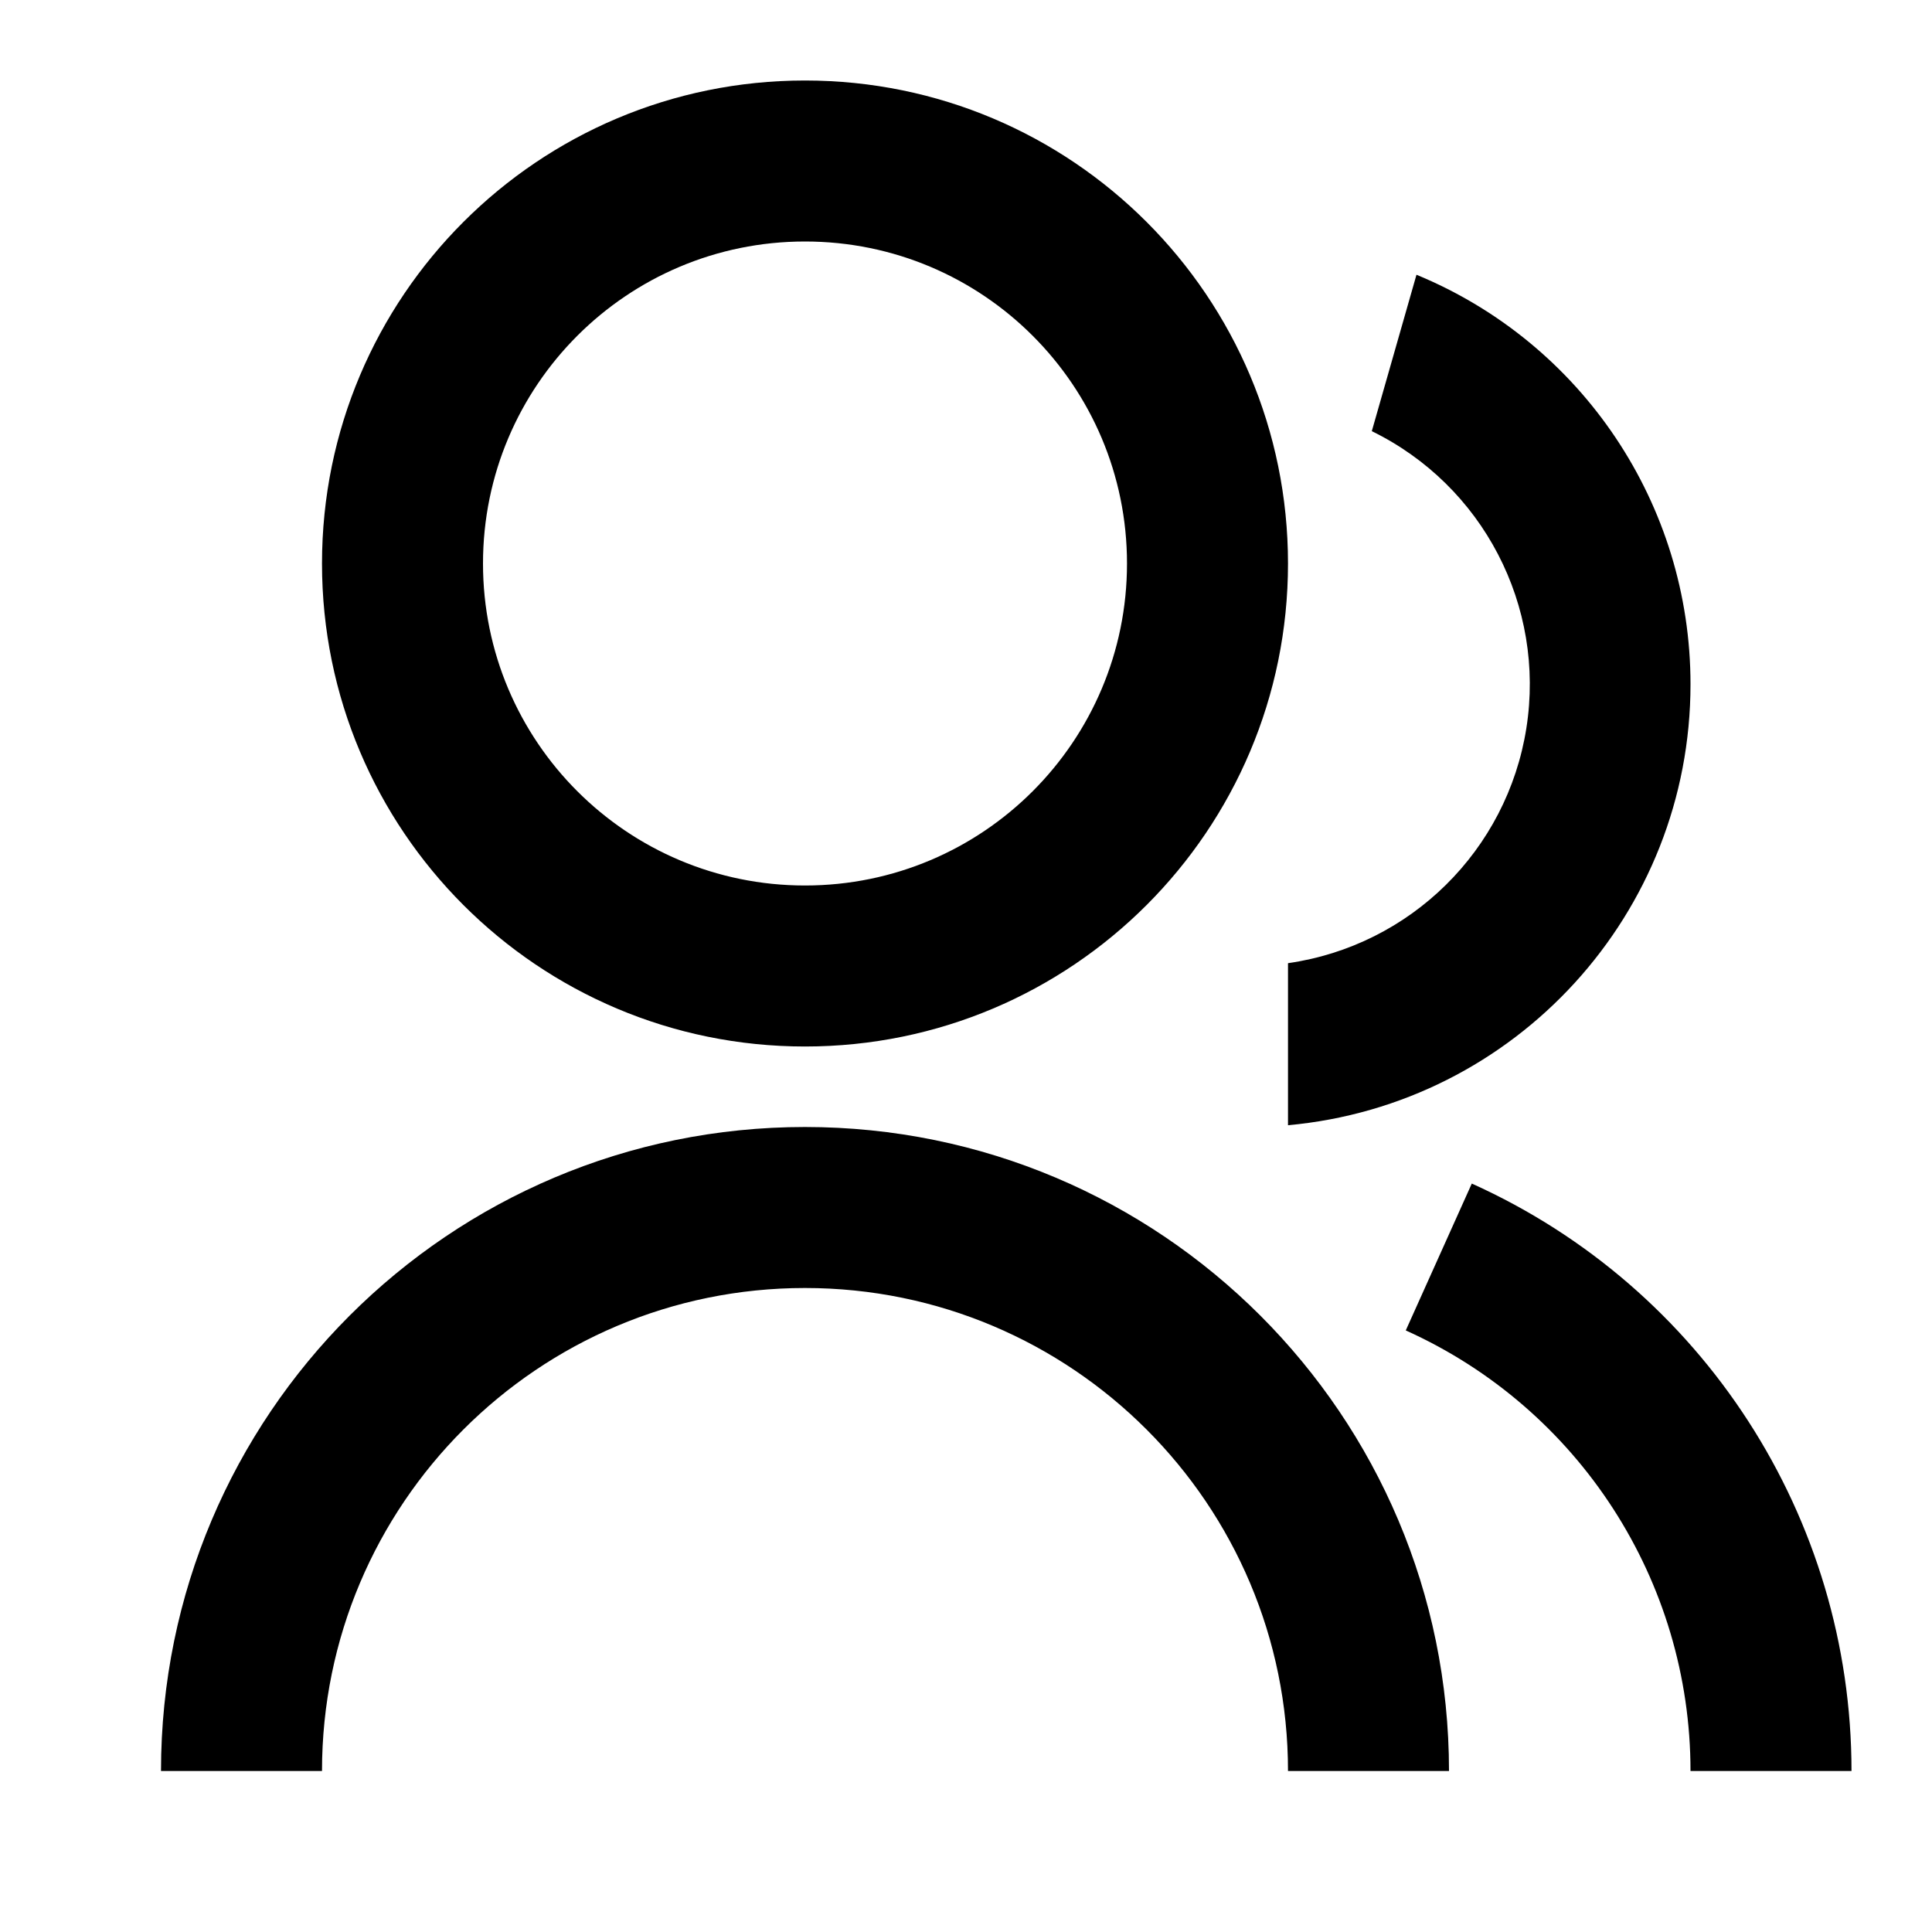
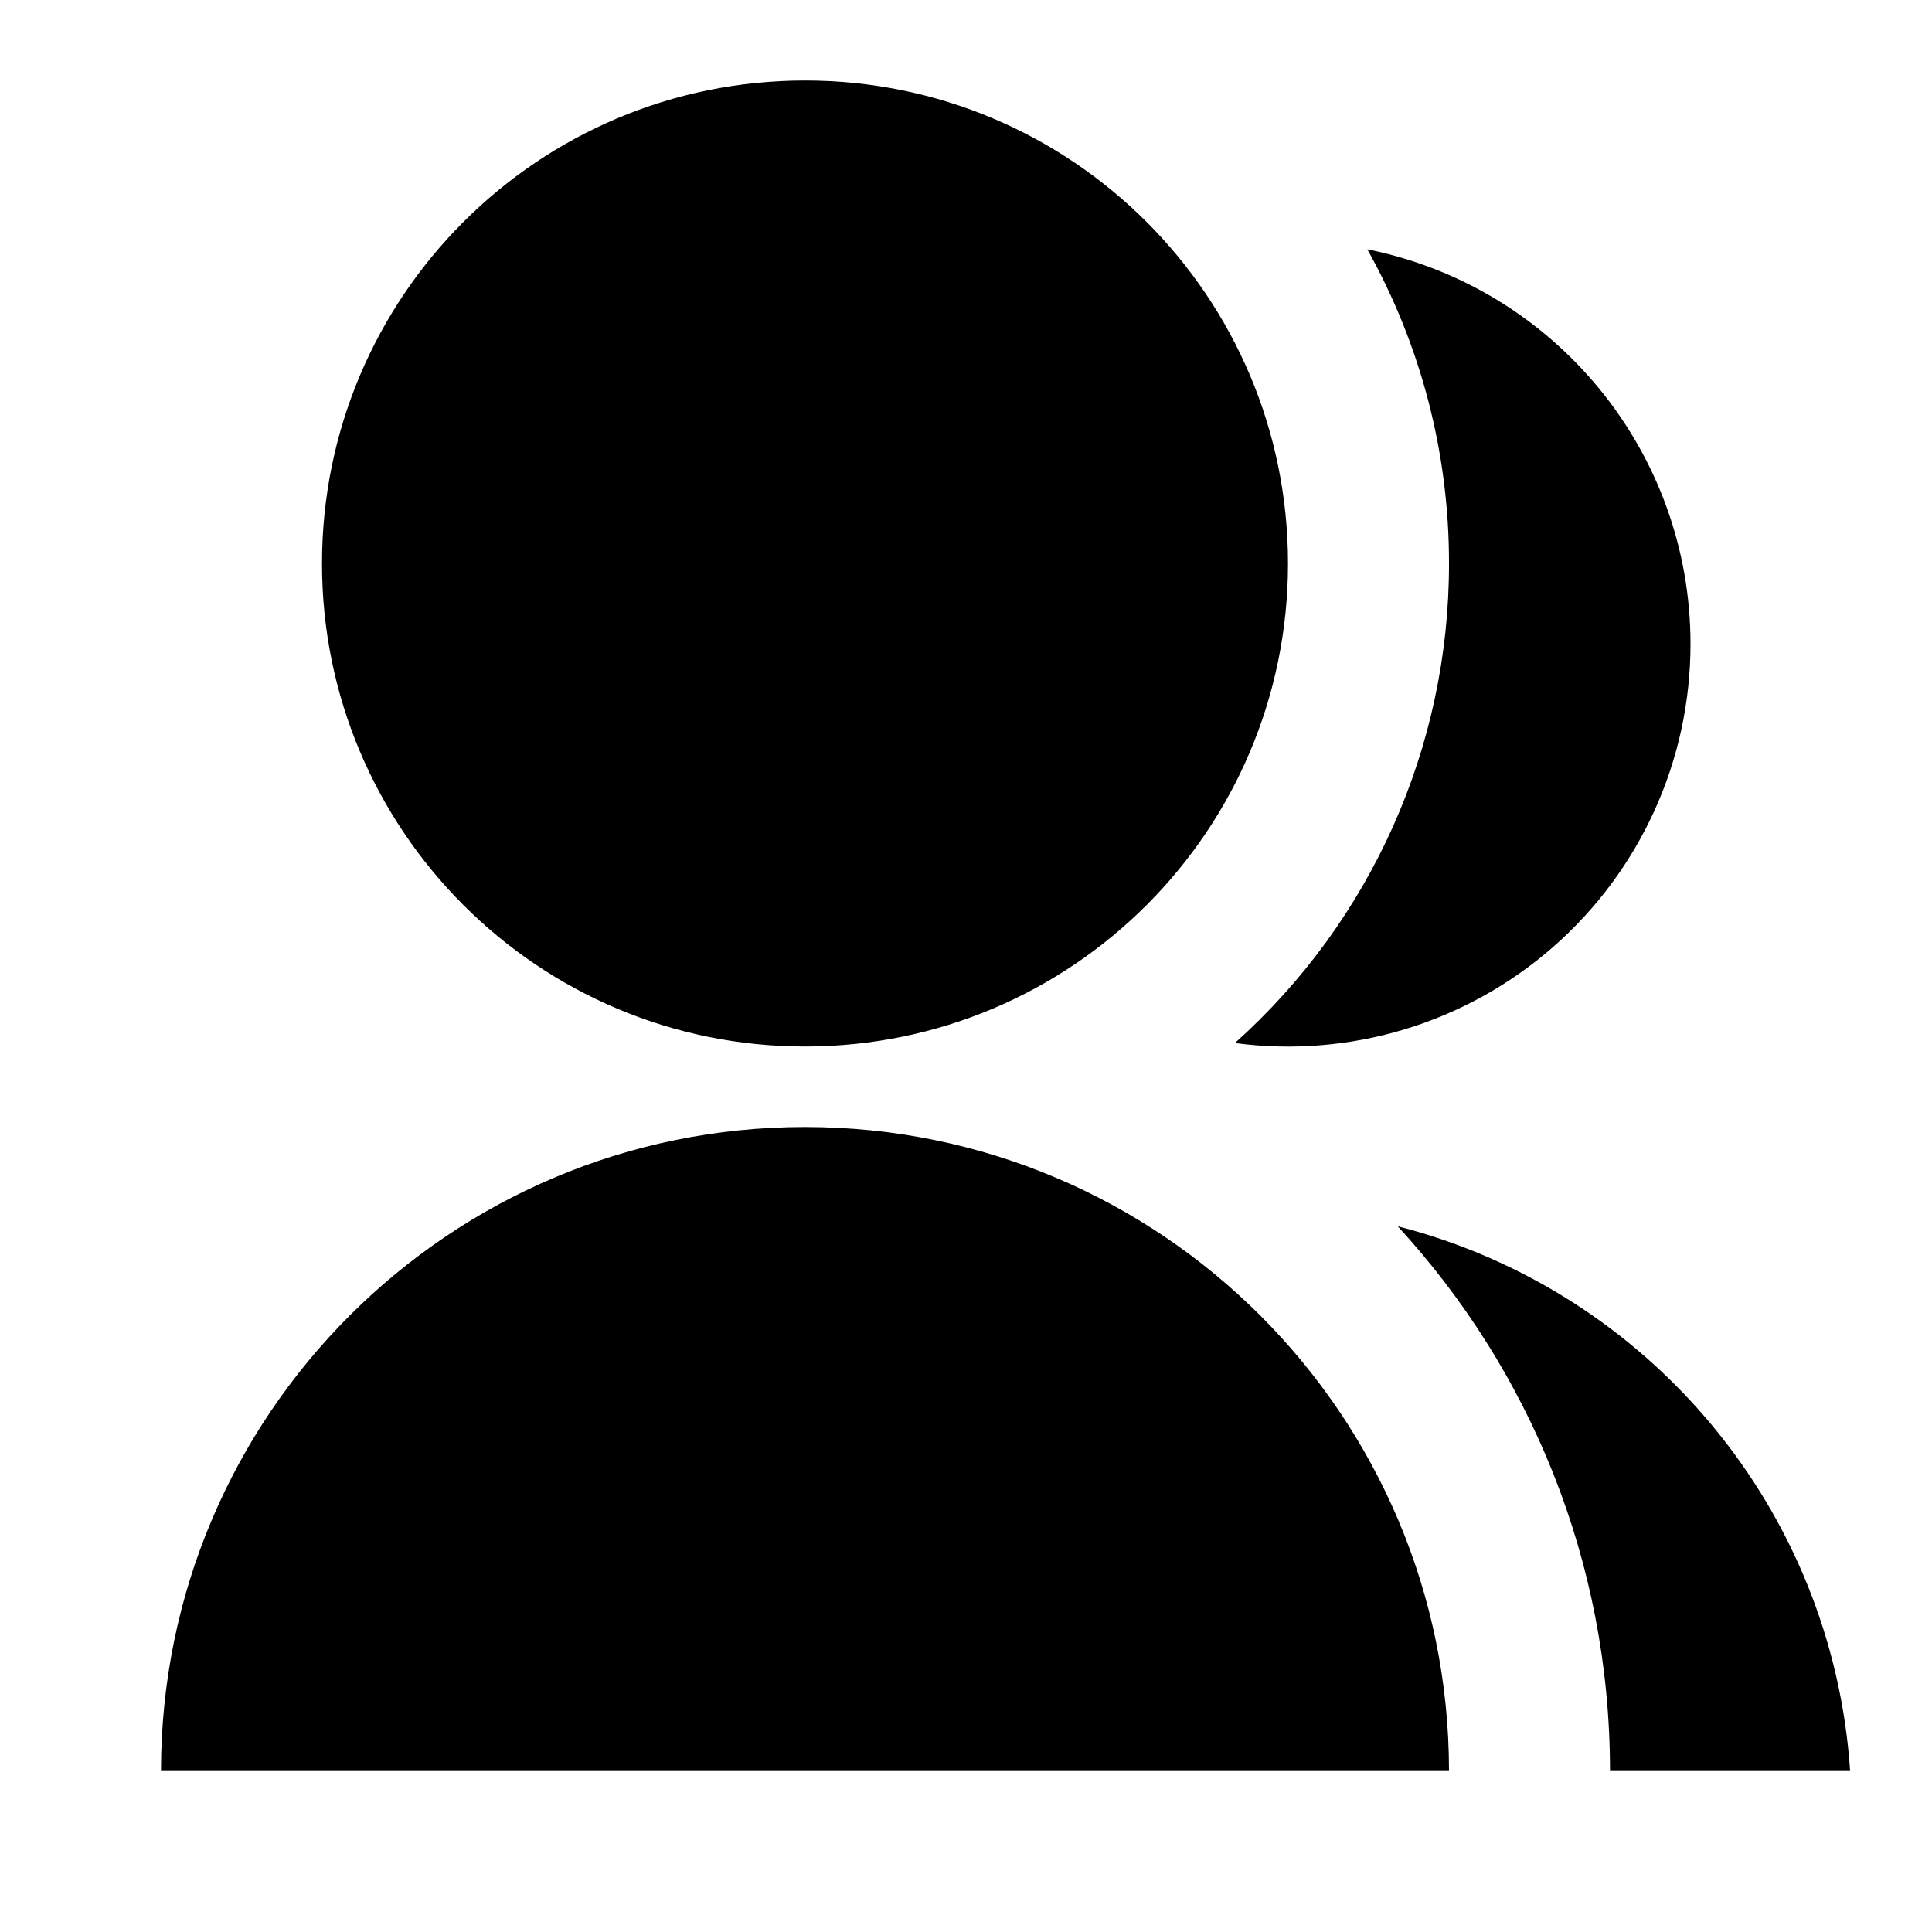
<svg xmlns="http://www.w3.org/2000/svg" viewBox="0 0 24 24">
  <g>
    <path fill="none" d="M0 0h24v24H0z" />
-     <path d="M2 22a8 8 0 1 1 16 0h-2a6 6 0 1 0-12 0H2zm8-9c-3.315 0-6-2.685-6-6s2.685-6 6-6 6 2.685 6 6-2.685 6-6 6zm0-2c2.21 0 4-1.79 4-4s-1.79-4-4-4-4 1.79-4 4 1.79 4 4 4zm8.284 3.703A8.002 8.002 0 0 1 23 22h-2a6.001 6.001 0 0 0-3.537-5.473l.82-1.824zm-.688-11.29A5.5 5.5 0 0 1 21 8.5a5.499 5.499 0 0 1-5 5.478v-2.013a3.5 3.5 0 0 0 1.041-6.609l.555-1.943z" />
+     <path d="M2 22a8 8 0 1 1 16 0H2zm8-9c-3.315 0-6-2.685-6-6s2.685-6 6-6 6 2.685 6 6-2.685 6-6 6zm7.363 2.233A7.505 7.505 0 0 1 22.983 22H20c0-2.61-1-4.986-2.637-6.767zm-2.023-2.276A7.98 7.98 0 0 0 18 7a7.964 7.964 0 0 0-1.015-3.903A5 5 0 0 1 21 8a4.999 4.999 0 0 1-5.66 4.957z" />
  </g>
</svg>
